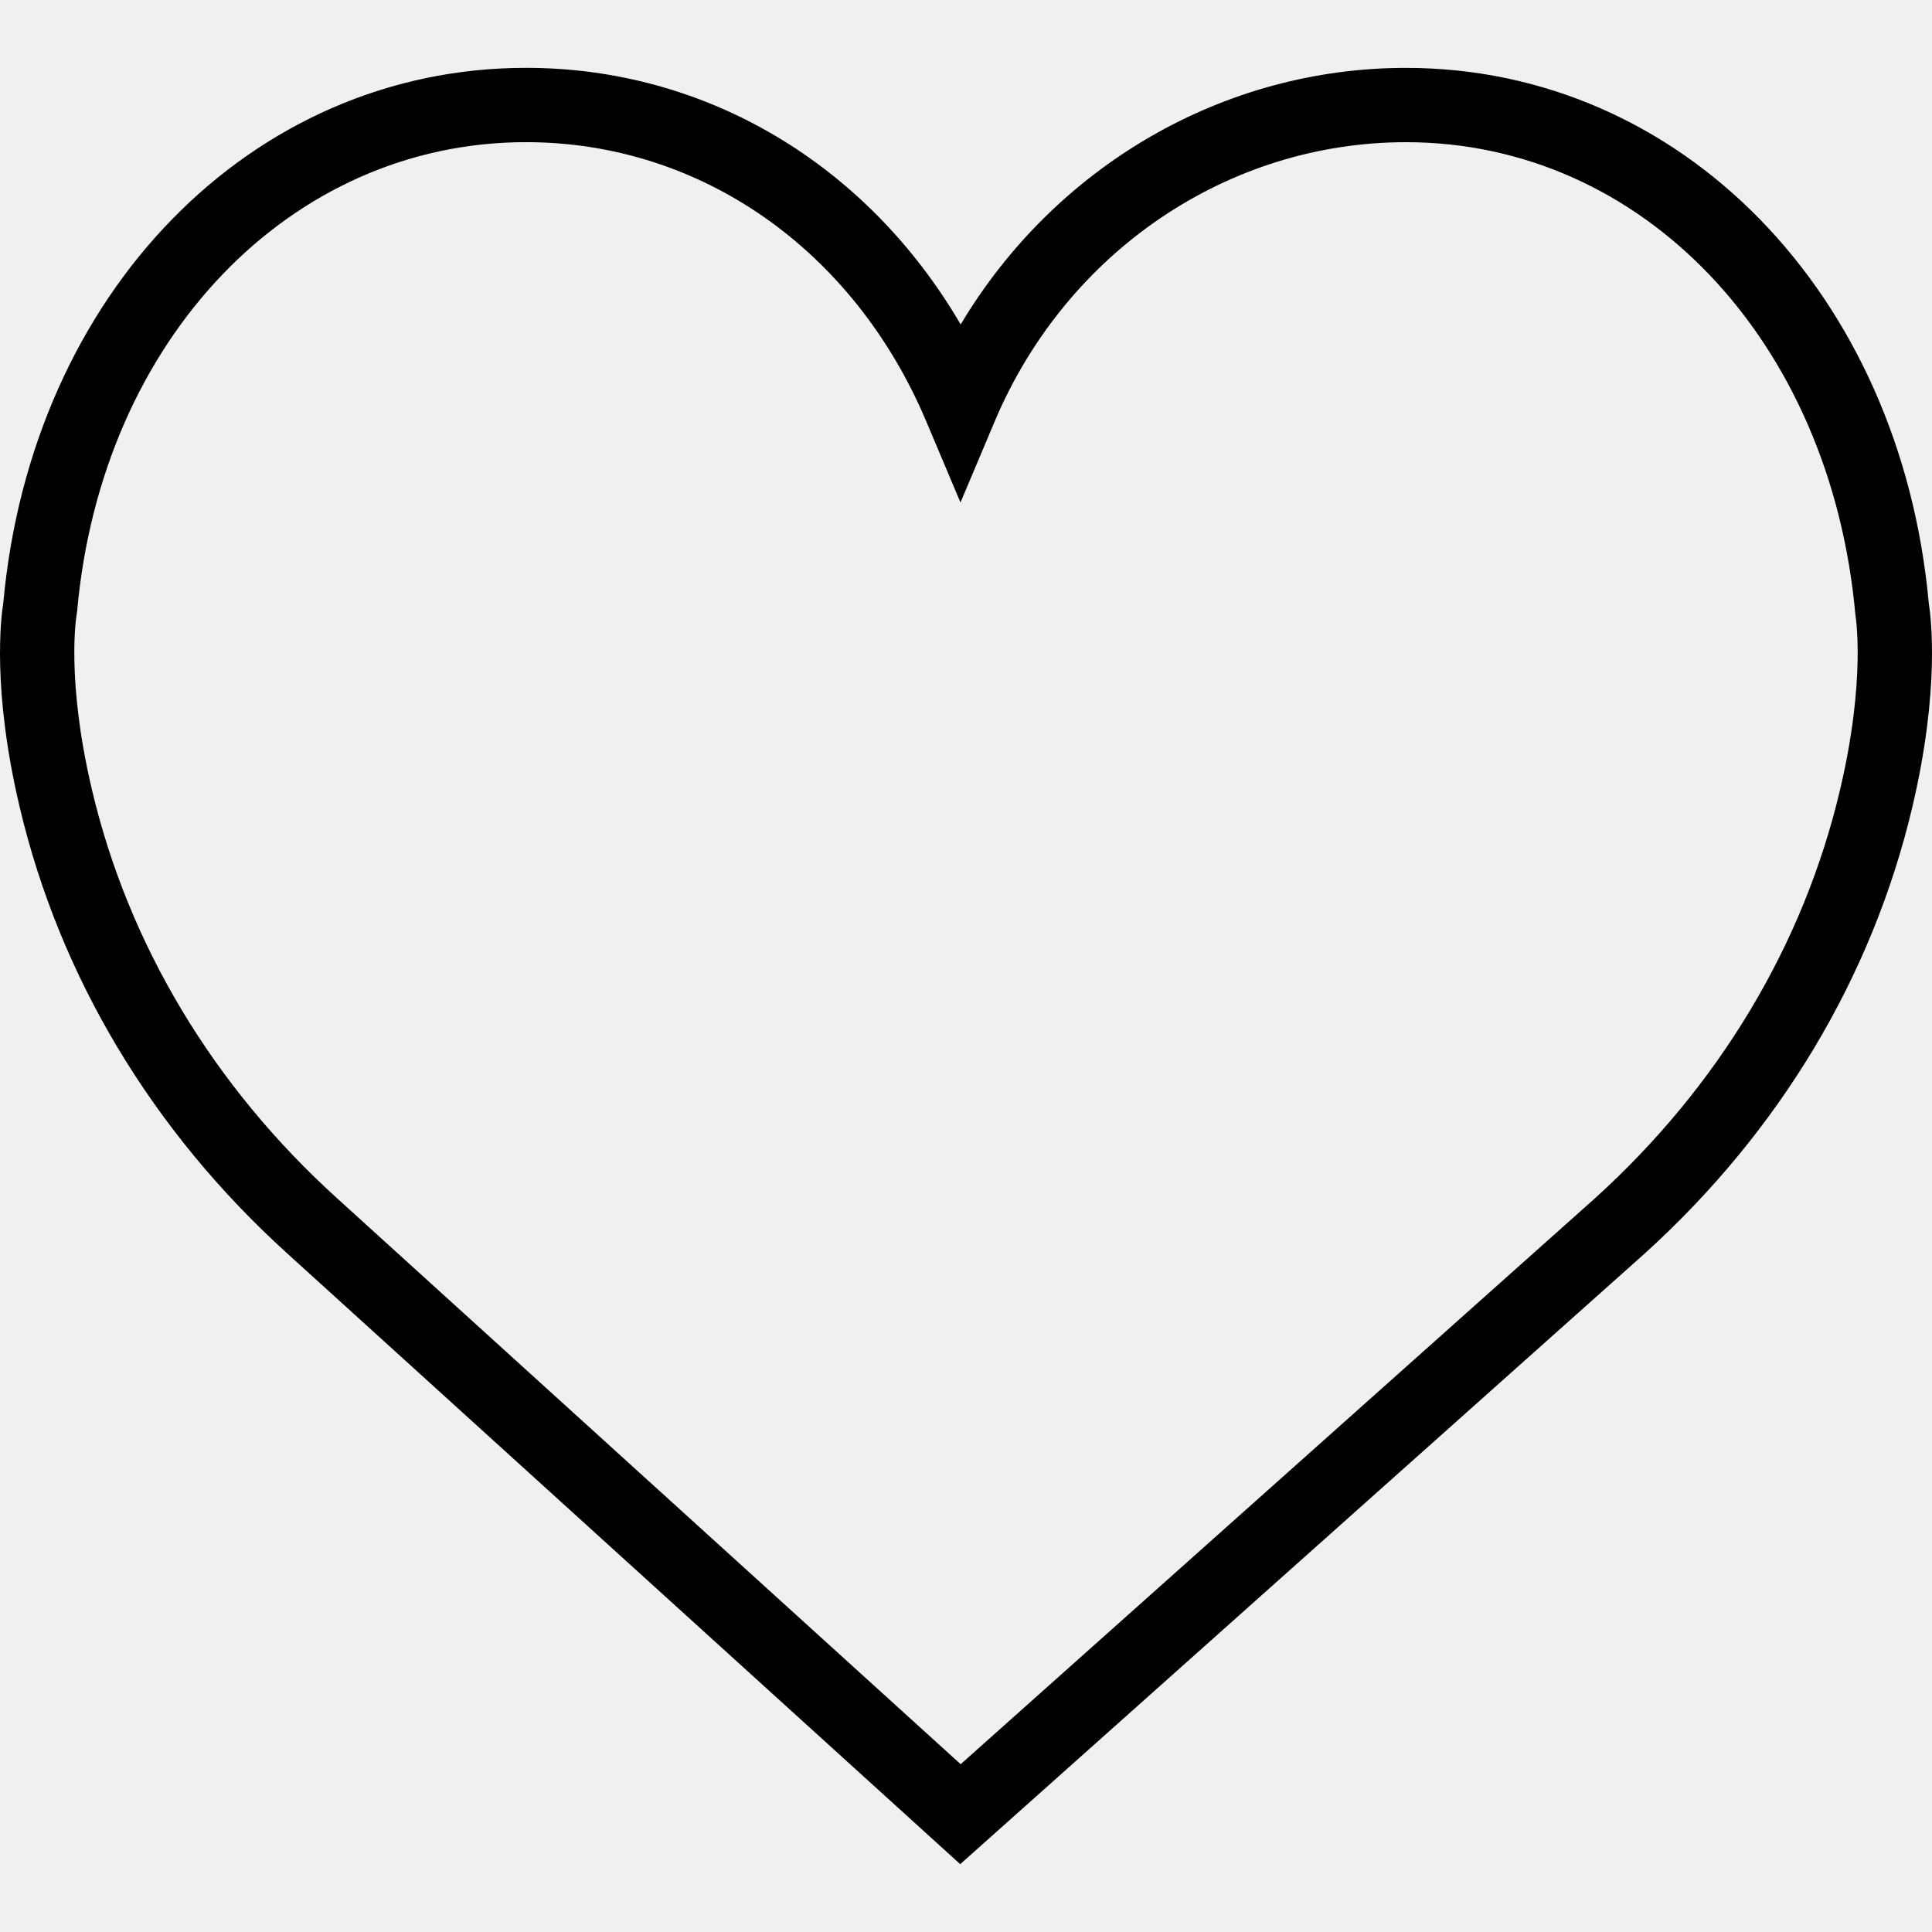
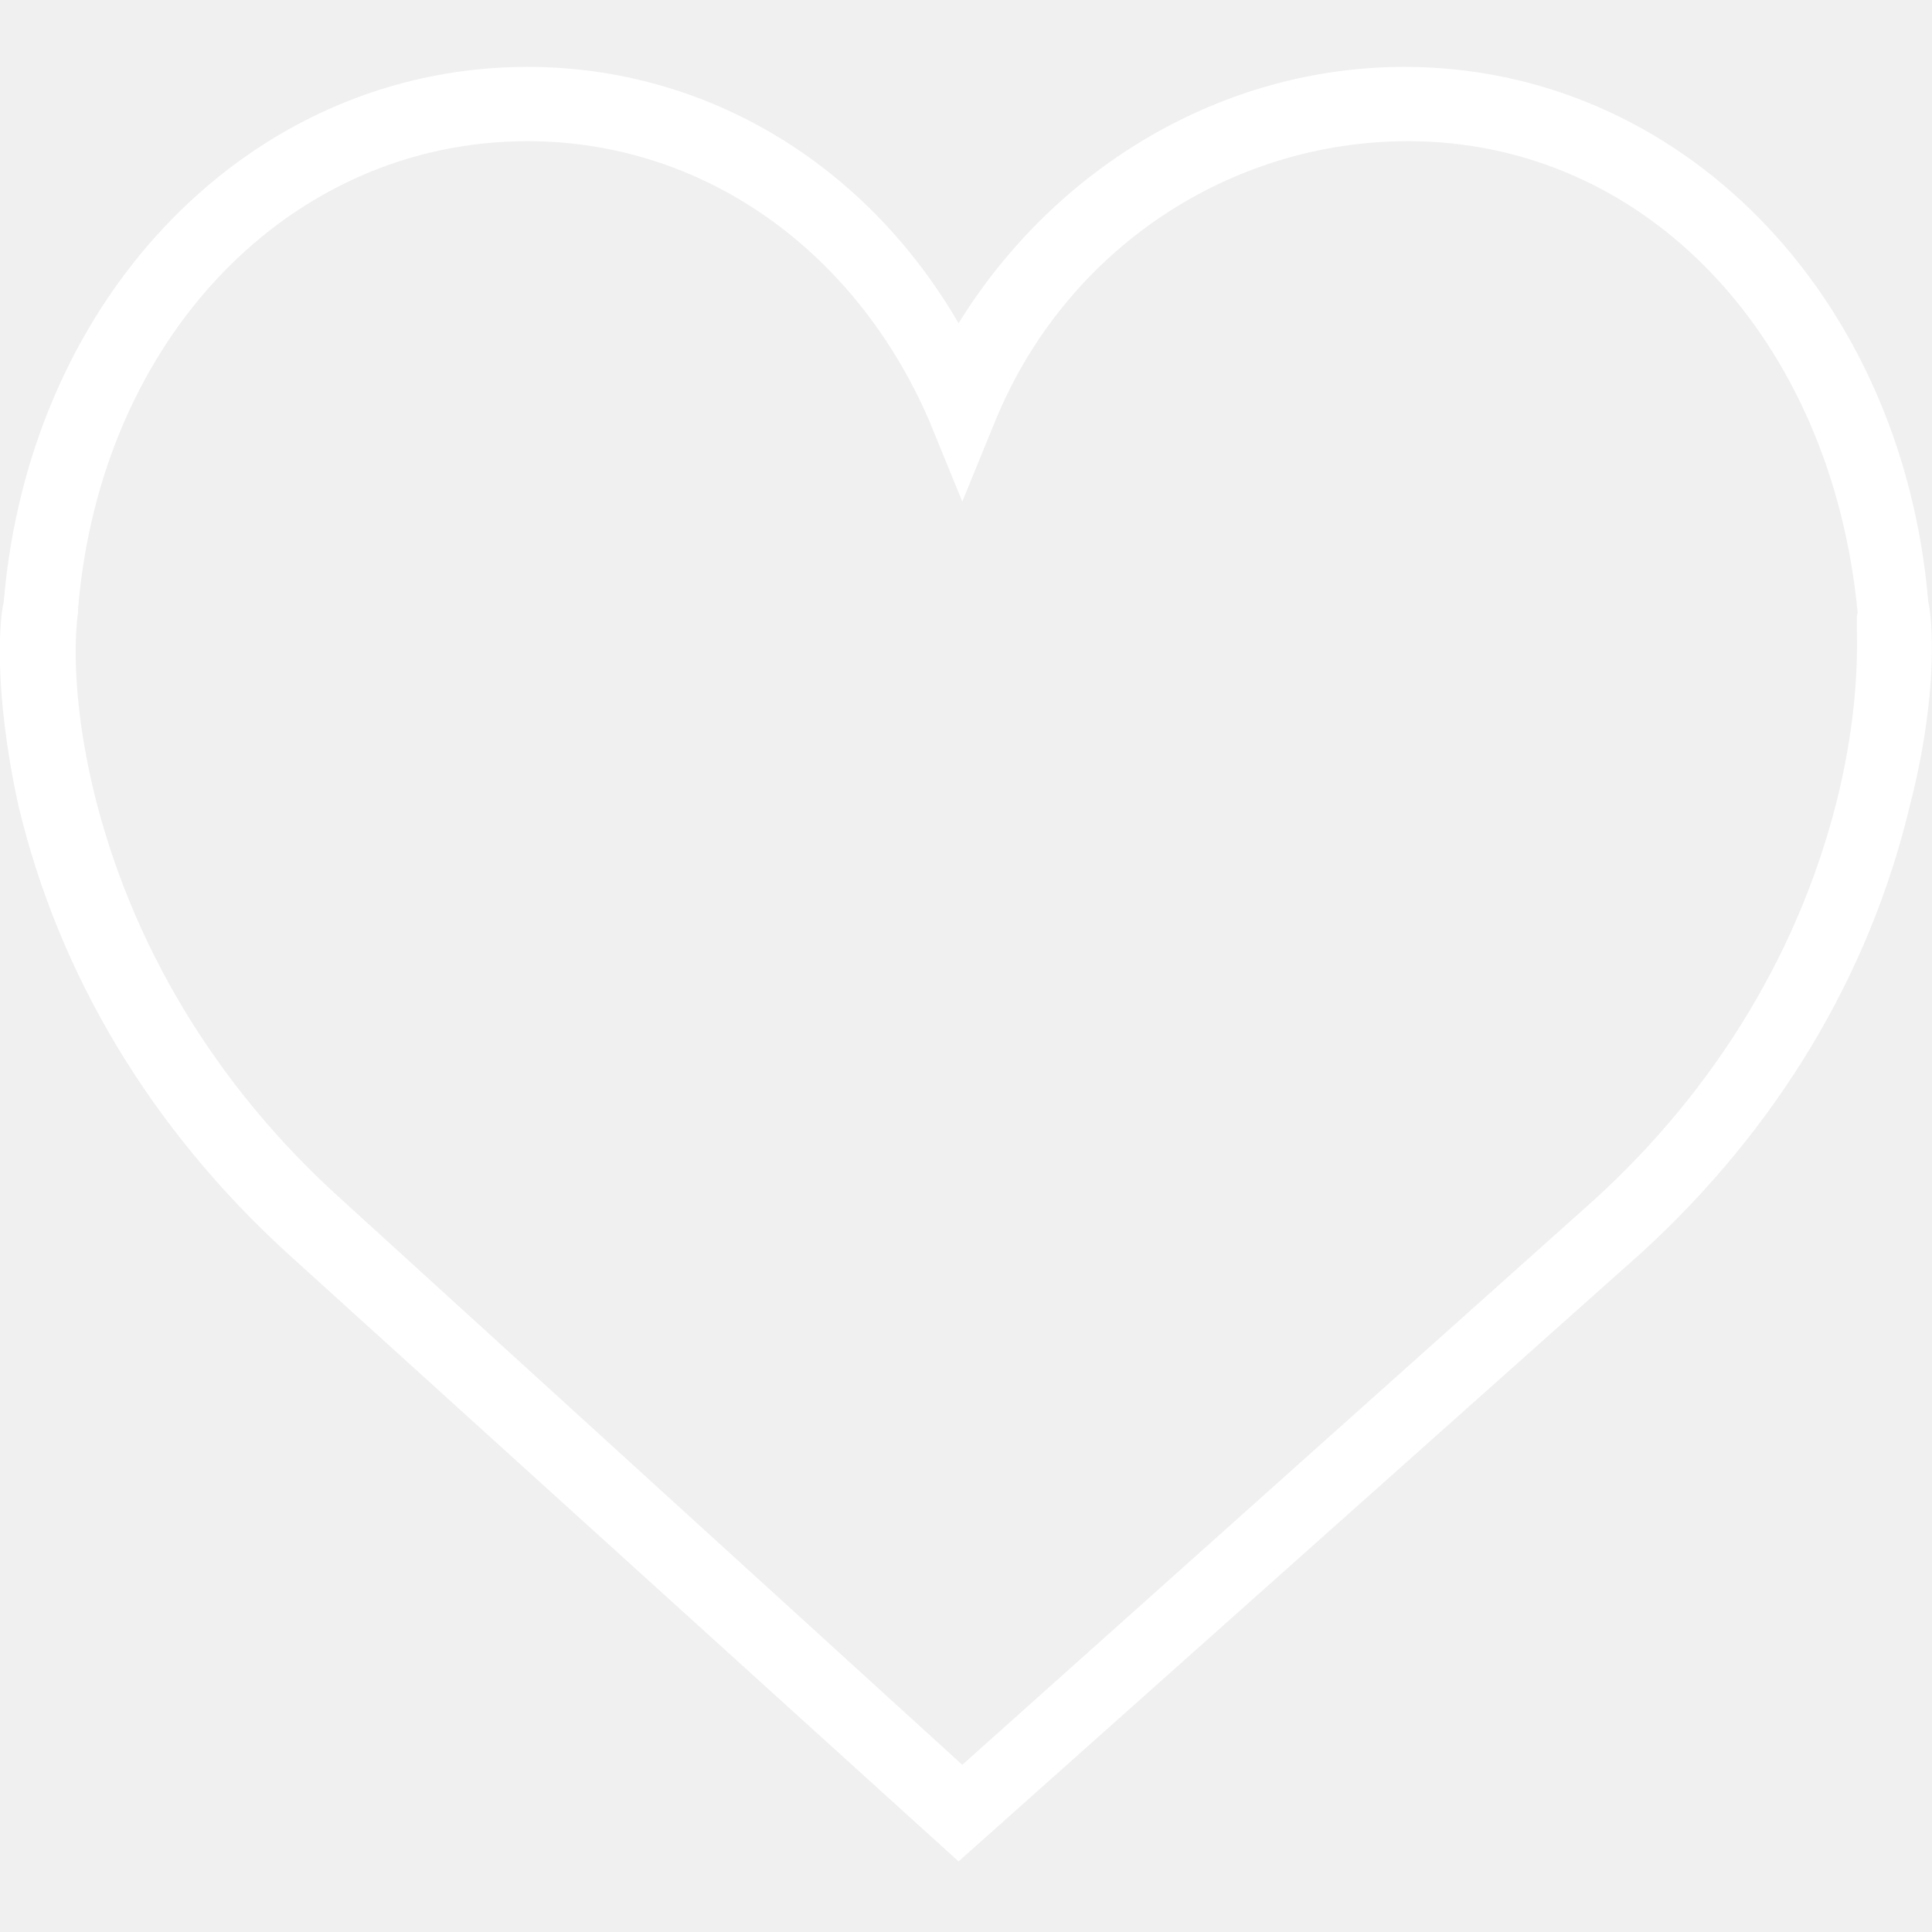
- <svg xmlns="http://www.w3.org/2000/svg" version="1.1" id="Capa_1" x="0px" y="0px" viewBox="0 0 51.997 51.997" style="enable-background:new 0 0 51.997 51.997;" xml:space="preserve">
+ <svg xmlns="http://www.w3.org/2000/svg" version="1.1" id="Capa_1" x="0px" y="0px" viewBox="0 0 52 52" style="enable-background:new 0 0 52 52;" xml:space="preserve">
+   <style type="text/css">
+ 	.st0{fill:#FFFFFF;}
+ </style>
  <g>
-     <path d="M51.911,16.242C51.152,7.888,45.239,1.827,37.839,1.827c-4.93,0-9.444,2.653-11.984,6.905   c-2.517-4.307-6.846-6.906-11.697-6.906c-7.399,0-13.313,6.061-14.071,14.415c-0.06,0.369-0.306,2.311,0.442,5.478   c1.078,4.568,3.568,8.723,7.199,12.013l18.115,16.439l18.426-16.438c3.631-3.291,6.121-7.445,7.199-12.014   C52.216,18.553,51.97,16.611,51.911,16.242z M49.521,21.261c-0.984,4.172-3.265,7.973-6.59,10.985L25.855,47.481L9.072,32.25   c-3.331-3.018-5.611-6.818-6.596-10.99c-0.708-2.997-0.417-4.69-0.416-4.701l0.015-0.101C2.725,9.139,7.806,3.826,14.158,3.826   c4.687,0,8.813,2.88,10.771,7.515l0.921,2.183l0.921-2.183c1.927-4.564,6.271-7.514,11.069-7.514   c6.351,0,11.433,5.313,12.096,12.727C49.938,16.57,50.229,18.264,49.521,21.261z" />
+     <path class="st0" d="M51.9,16.2C51.2,7.9,45.2,1.8,37.8,1.8c-4.9,0-9.4,2.7-12,6.9C23.3,4.4,19,1.8,14.2,1.8   C6.8,1.8,0.8,7.9,0.1,16.2c-0.1,0.4-0.3,2.3,0.4,5.5c1.1,4.6,3.6,8.7,7.2,12l18.1,16.4l18.4-16.4c3.6-3.3,6.1-7.4,7.2-12   C52.2,18.6,52,16.6,51.9,16.2z M49.5,21.3c-1,4.2-3.3,8-6.6,11L25.9,47.5L9.1,32.2c-3.3-3-5.6-6.8-6.6-11c-0.7-3-0.4-4.7-0.4-4.7   l0-0.1C2.7,9.1,7.8,3.8,14.2,3.8c4.7,0,8.8,2.9,10.8,7.5l0.9,2.2l0.9-2.2c1.9-4.6,6.3-7.5,11.1-7.5c6.4,0,11.4,5.3,12.1,12.7   C49.9,16.6,50.2,18.3,49.5,21.3z" />
  </g>
-   <g>
- </g>
-   <g>
- </g>
-   <g>
- </g>
-   <g>
- </g>
-   <g>
- </g>
-   <g>
- </g>
-   <g>
- </g>
-   <g>
- </g>
-   <g>
- </g>
-   <g>
- </g>
-   <g>
- </g>
-   <g>
- </g>
-   <g>
- </g>
-   <g>
- </g>
-   <g>
- </g>
</svg>
